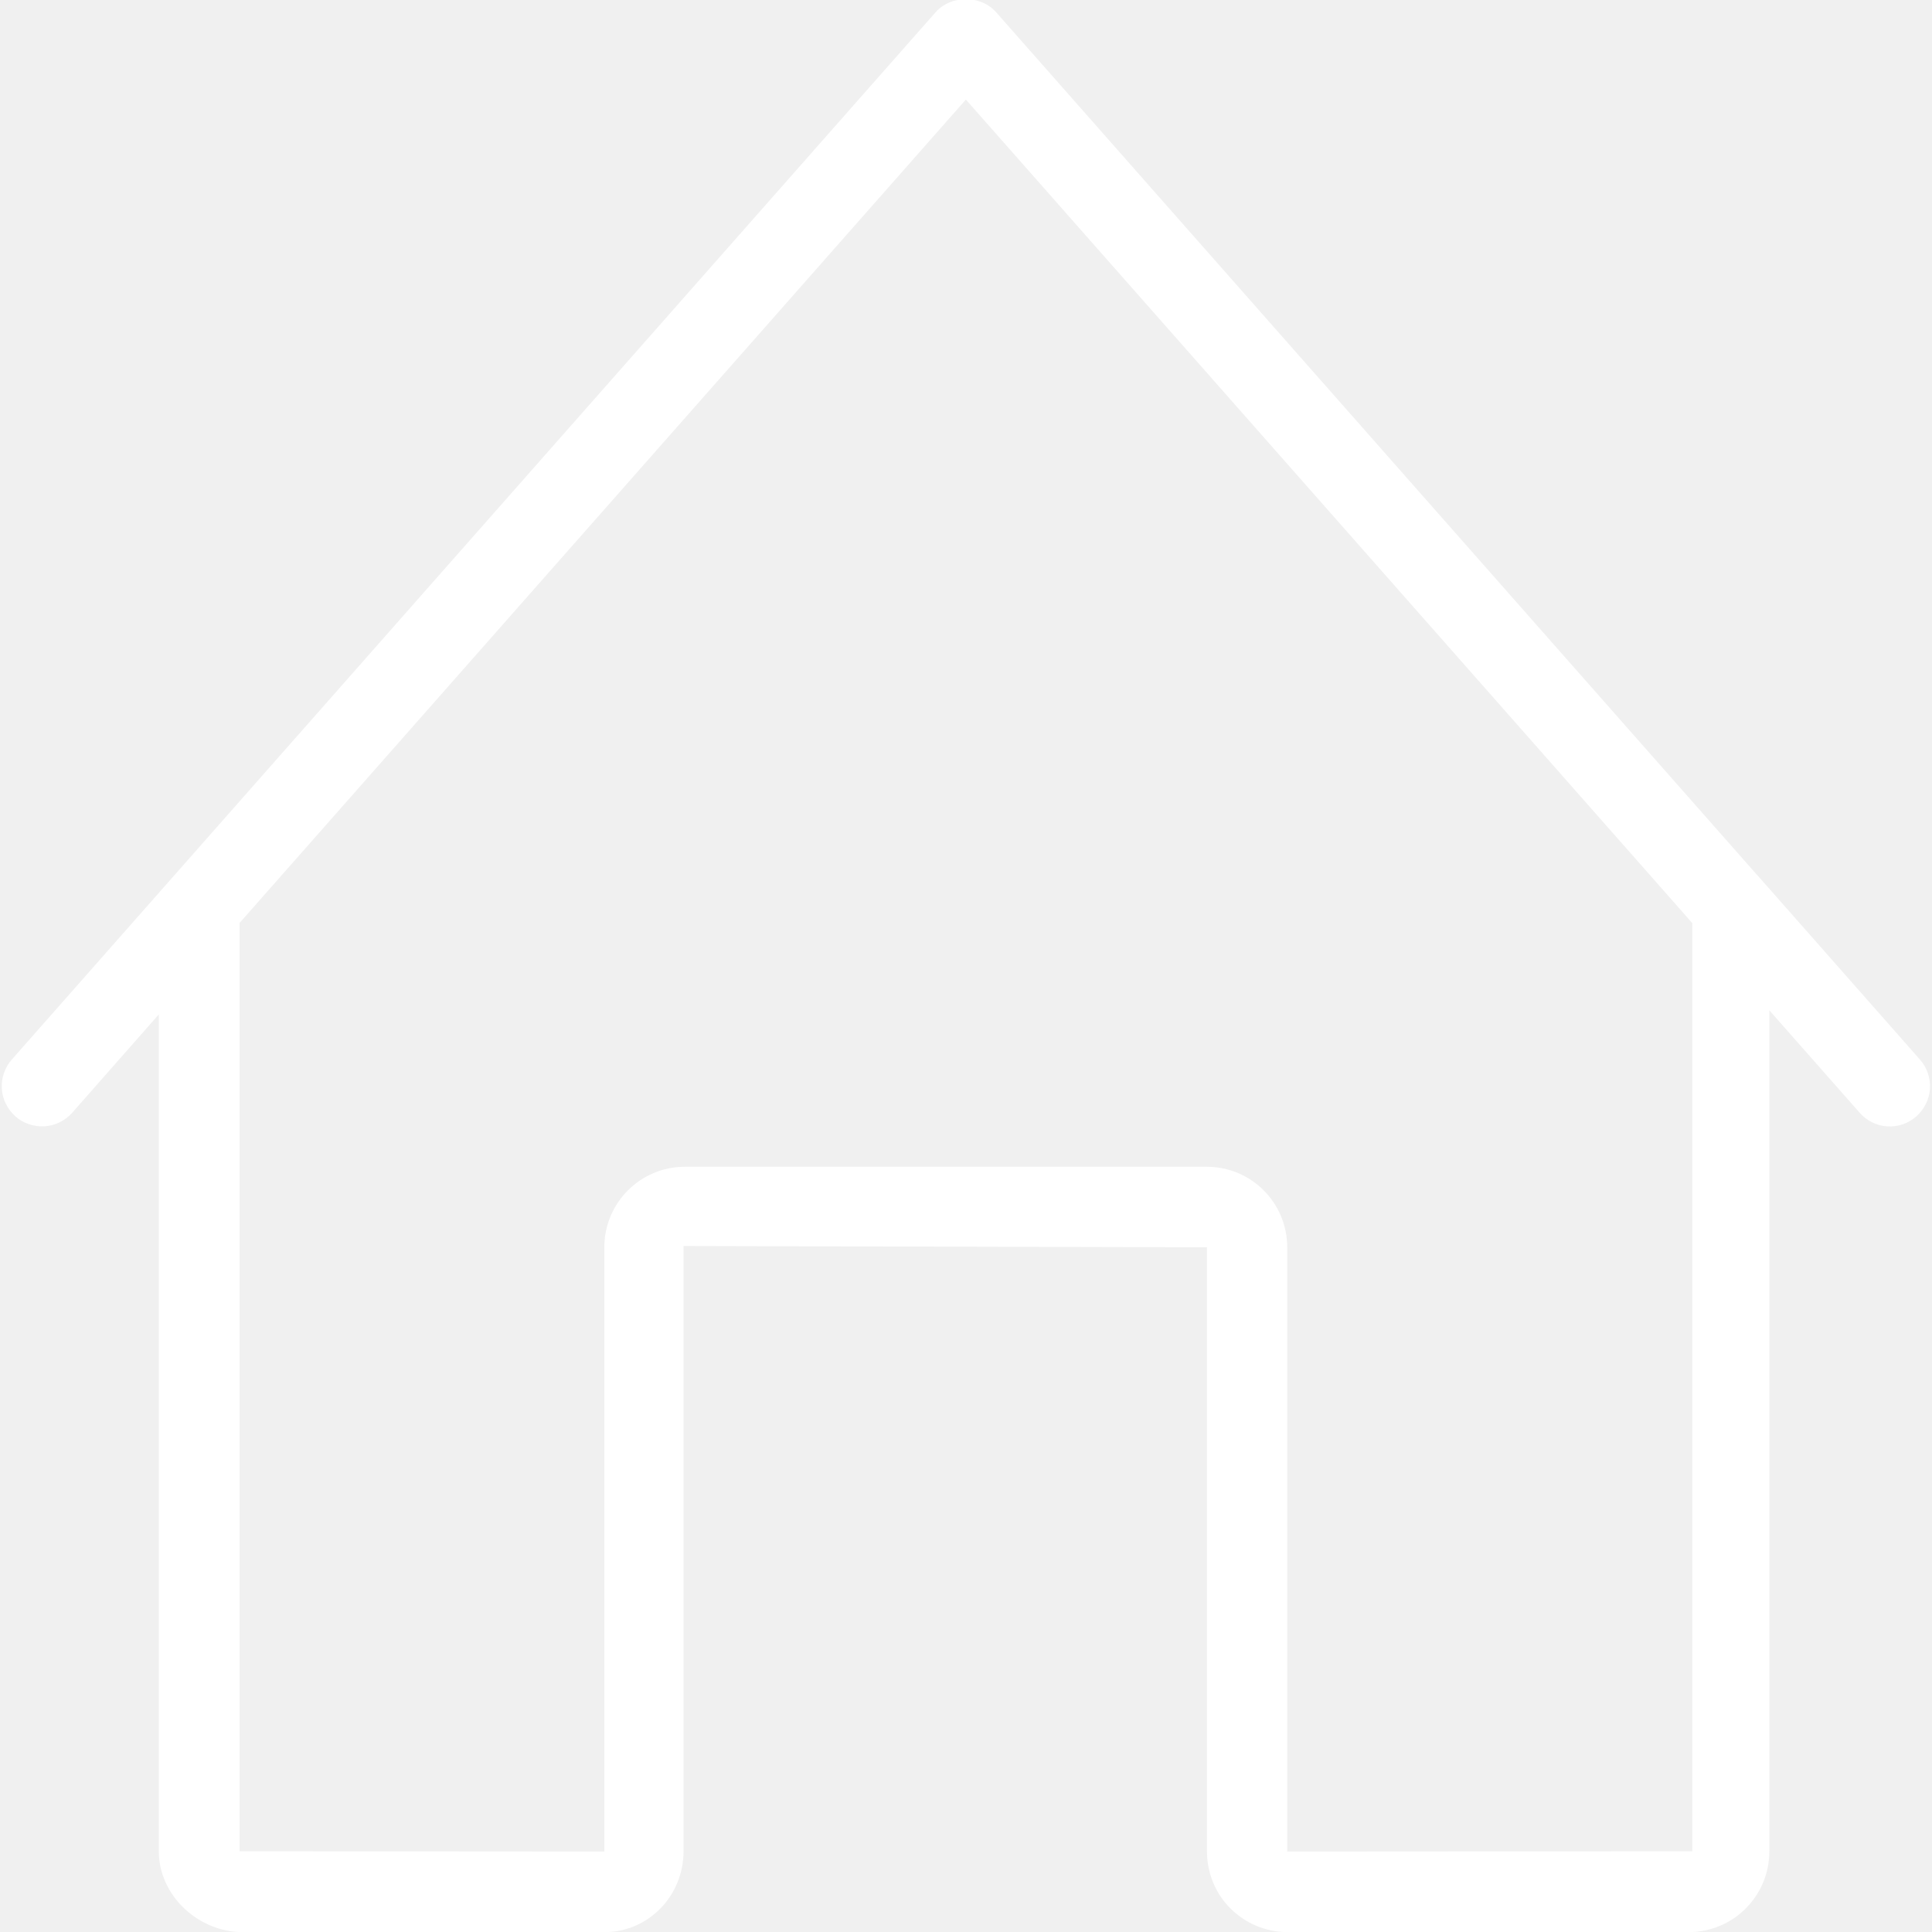
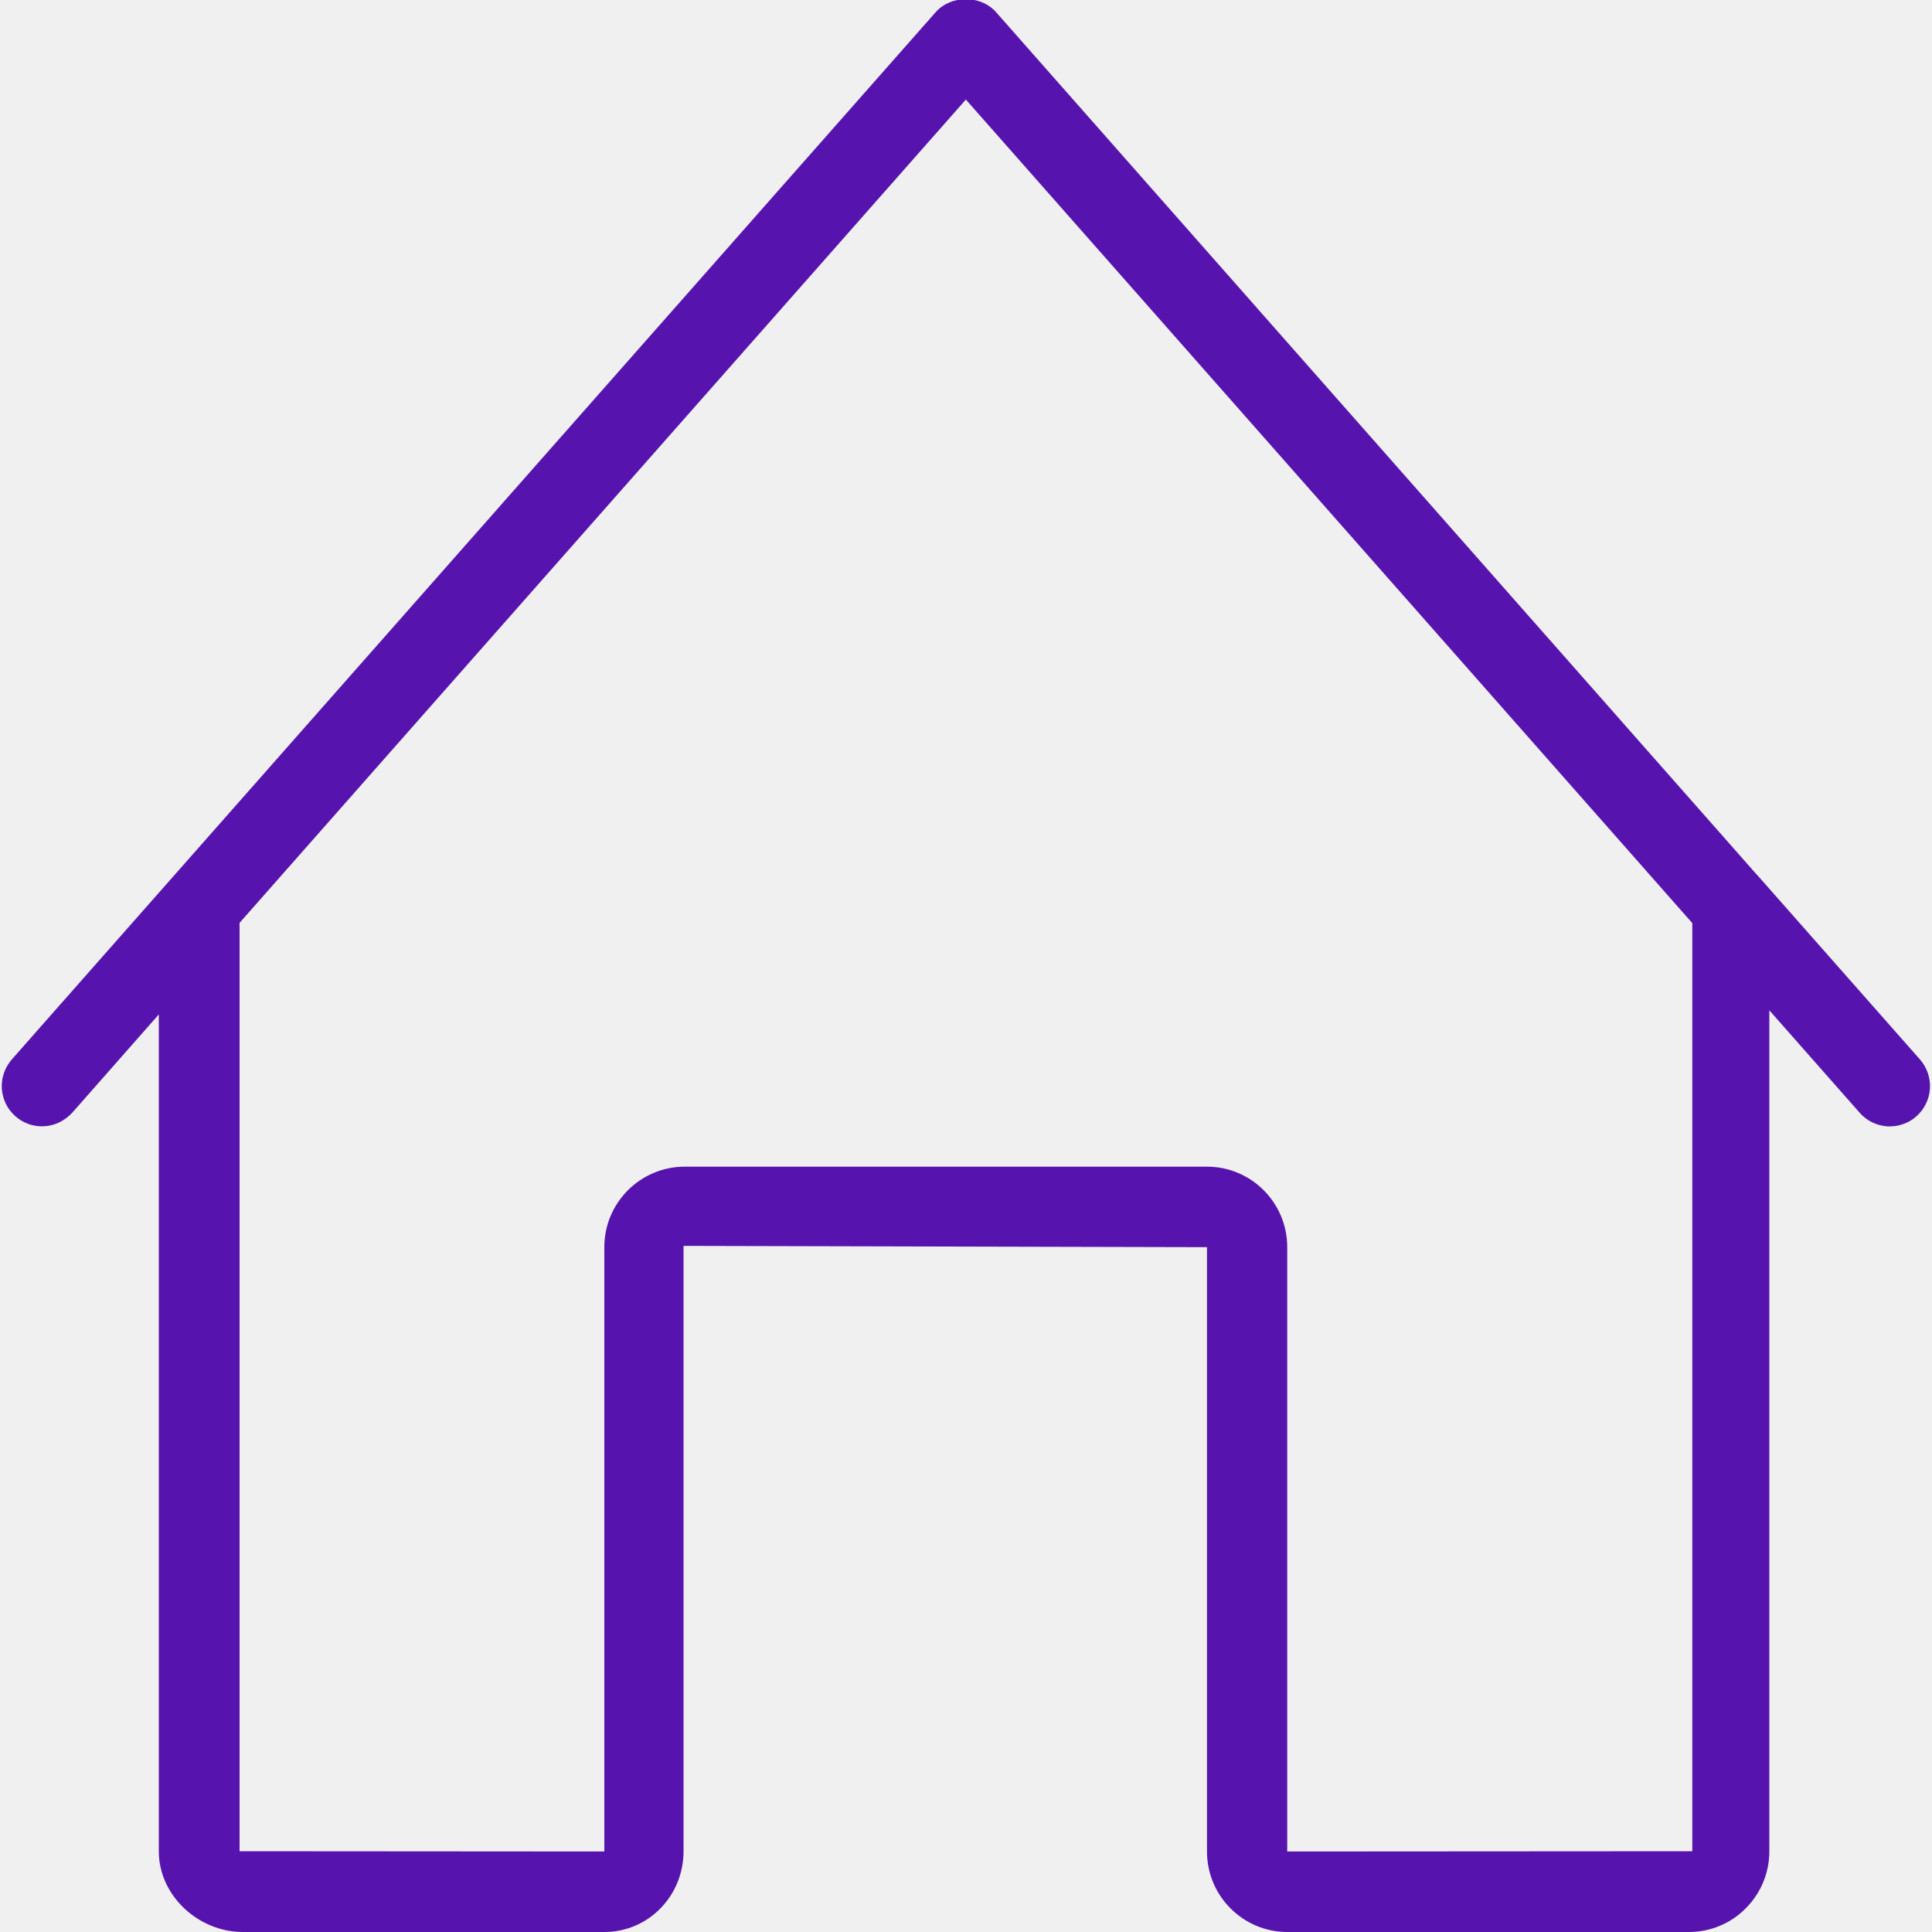
<svg xmlns="http://www.w3.org/2000/svg" width="15" height="15" viewBox="0 0 15 15" fill="none">
-   <g clip-path="url(#clip0)">
-     <path fill-rule="evenodd" clip-rule="evenodd" d="M14.879 8.667C14.849 8.694 14.813 8.715 14.774 8.729C14.735 8.742 14.694 8.748 14.653 8.745C14.613 8.743 14.572 8.732 14.536 8.714C14.499 8.696 14.466 8.671 14.439 8.64L13.737 7.844V14.375C13.737 14.541 13.671 14.7 13.554 14.817C13.438 14.934 13.279 15 13.113 15.001H9.994C9.829 15 9.67 14.934 9.553 14.817C9.436 14.7 9.371 14.541 9.371 14.375V9.684L5.307 9.674V14.373C5.307 14.718 5.036 15.001 4.692 15.001H1.885C1.541 15.001 1.233 14.718 1.233 14.373V7.876L0.56 8.64C0.532 8.671 0.499 8.696 0.462 8.714C0.426 8.732 0.385 8.742 0.345 8.745C0.304 8.747 0.263 8.741 0.224 8.728C0.185 8.715 0.149 8.694 0.119 8.667C0.088 8.639 0.063 8.606 0.045 8.569C0.027 8.533 0.017 8.493 0.014 8.452C0.012 8.411 0.017 8.37 0.031 8.331C0.044 8.292 0.065 8.256 0.092 8.226L7.265 0.094C7.384 -0.04 7.614 -0.04 7.733 0.094L13.639 6.79C13.645 6.795 13.648 6.8 13.653 6.805L14.906 8.226C14.961 8.288 14.989 8.369 14.984 8.452C14.979 8.535 14.941 8.612 14.879 8.667ZM7.499 0.773L1.86 7.166V14.373L4.692 14.375V9.684C4.692 9.339 4.972 9.059 5.316 9.059H9.371C9.715 9.059 9.994 9.339 9.994 9.684V14.375L13.139 14.373V7.167L7.499 0.773Z" fill="white" />
-   </g>
-   <defs>
-     <clipPath id="clip0">
-       <rect width="15" height="15" fill="white" />
-     </clipPath>
-   </defs>
+   <path fill-rule="evenodd" clip-rule="evenodd" d="M14.879 8.667C14.849 8.694 14.813 8.715 14.774 8.728C14.735 8.742 14.694 8.747 14.653 8.745C14.613 8.742 14.572 8.732 14.536 8.714C14.499 8.696 14.466 8.671 14.439 8.64L13.737 7.844V14.375C13.737 14.54 13.671 14.699 13.554 14.816C13.438 14.934 13.279 15 13.113 15H9.994C9.829 15 9.67 14.934 9.553 14.816C9.436 14.699 9.371 14.54 9.371 14.375V9.683L5.307 9.673V14.373C5.307 14.718 5.036 15 4.692 15H1.885C1.541 15 1.233 14.718 1.233 14.373V7.876L0.56 8.64C0.532 8.67 0.499 8.695 0.462 8.713C0.426 8.731 0.385 8.742 0.345 8.744C0.304 8.747 0.263 8.741 0.224 8.728C0.185 8.714 0.149 8.693 0.119 8.666C0.088 8.639 0.063 8.606 0.045 8.569C0.027 8.532 0.017 8.492 0.014 8.451C0.012 8.41 0.017 8.369 0.031 8.33C0.044 8.292 0.065 8.256 0.092 8.225L7.265 0.094C7.384 -0.04 7.614 -0.04 7.733 0.094L13.639 6.79C13.645 6.794 13.648 6.8 13.653 6.805L14.906 8.225C14.961 8.287 14.989 8.369 14.984 8.452C14.979 8.534 14.941 8.612 14.879 8.667ZM7.499 0.773L1.86 7.165V14.373L4.692 14.375V9.683C4.692 9.338 4.972 9.058 5.316 9.058H9.371C9.715 9.058 9.994 9.338 9.994 9.683V14.375L13.139 14.373V7.167L7.499 0.773Z" fill="#5713AE" />
</svg>
